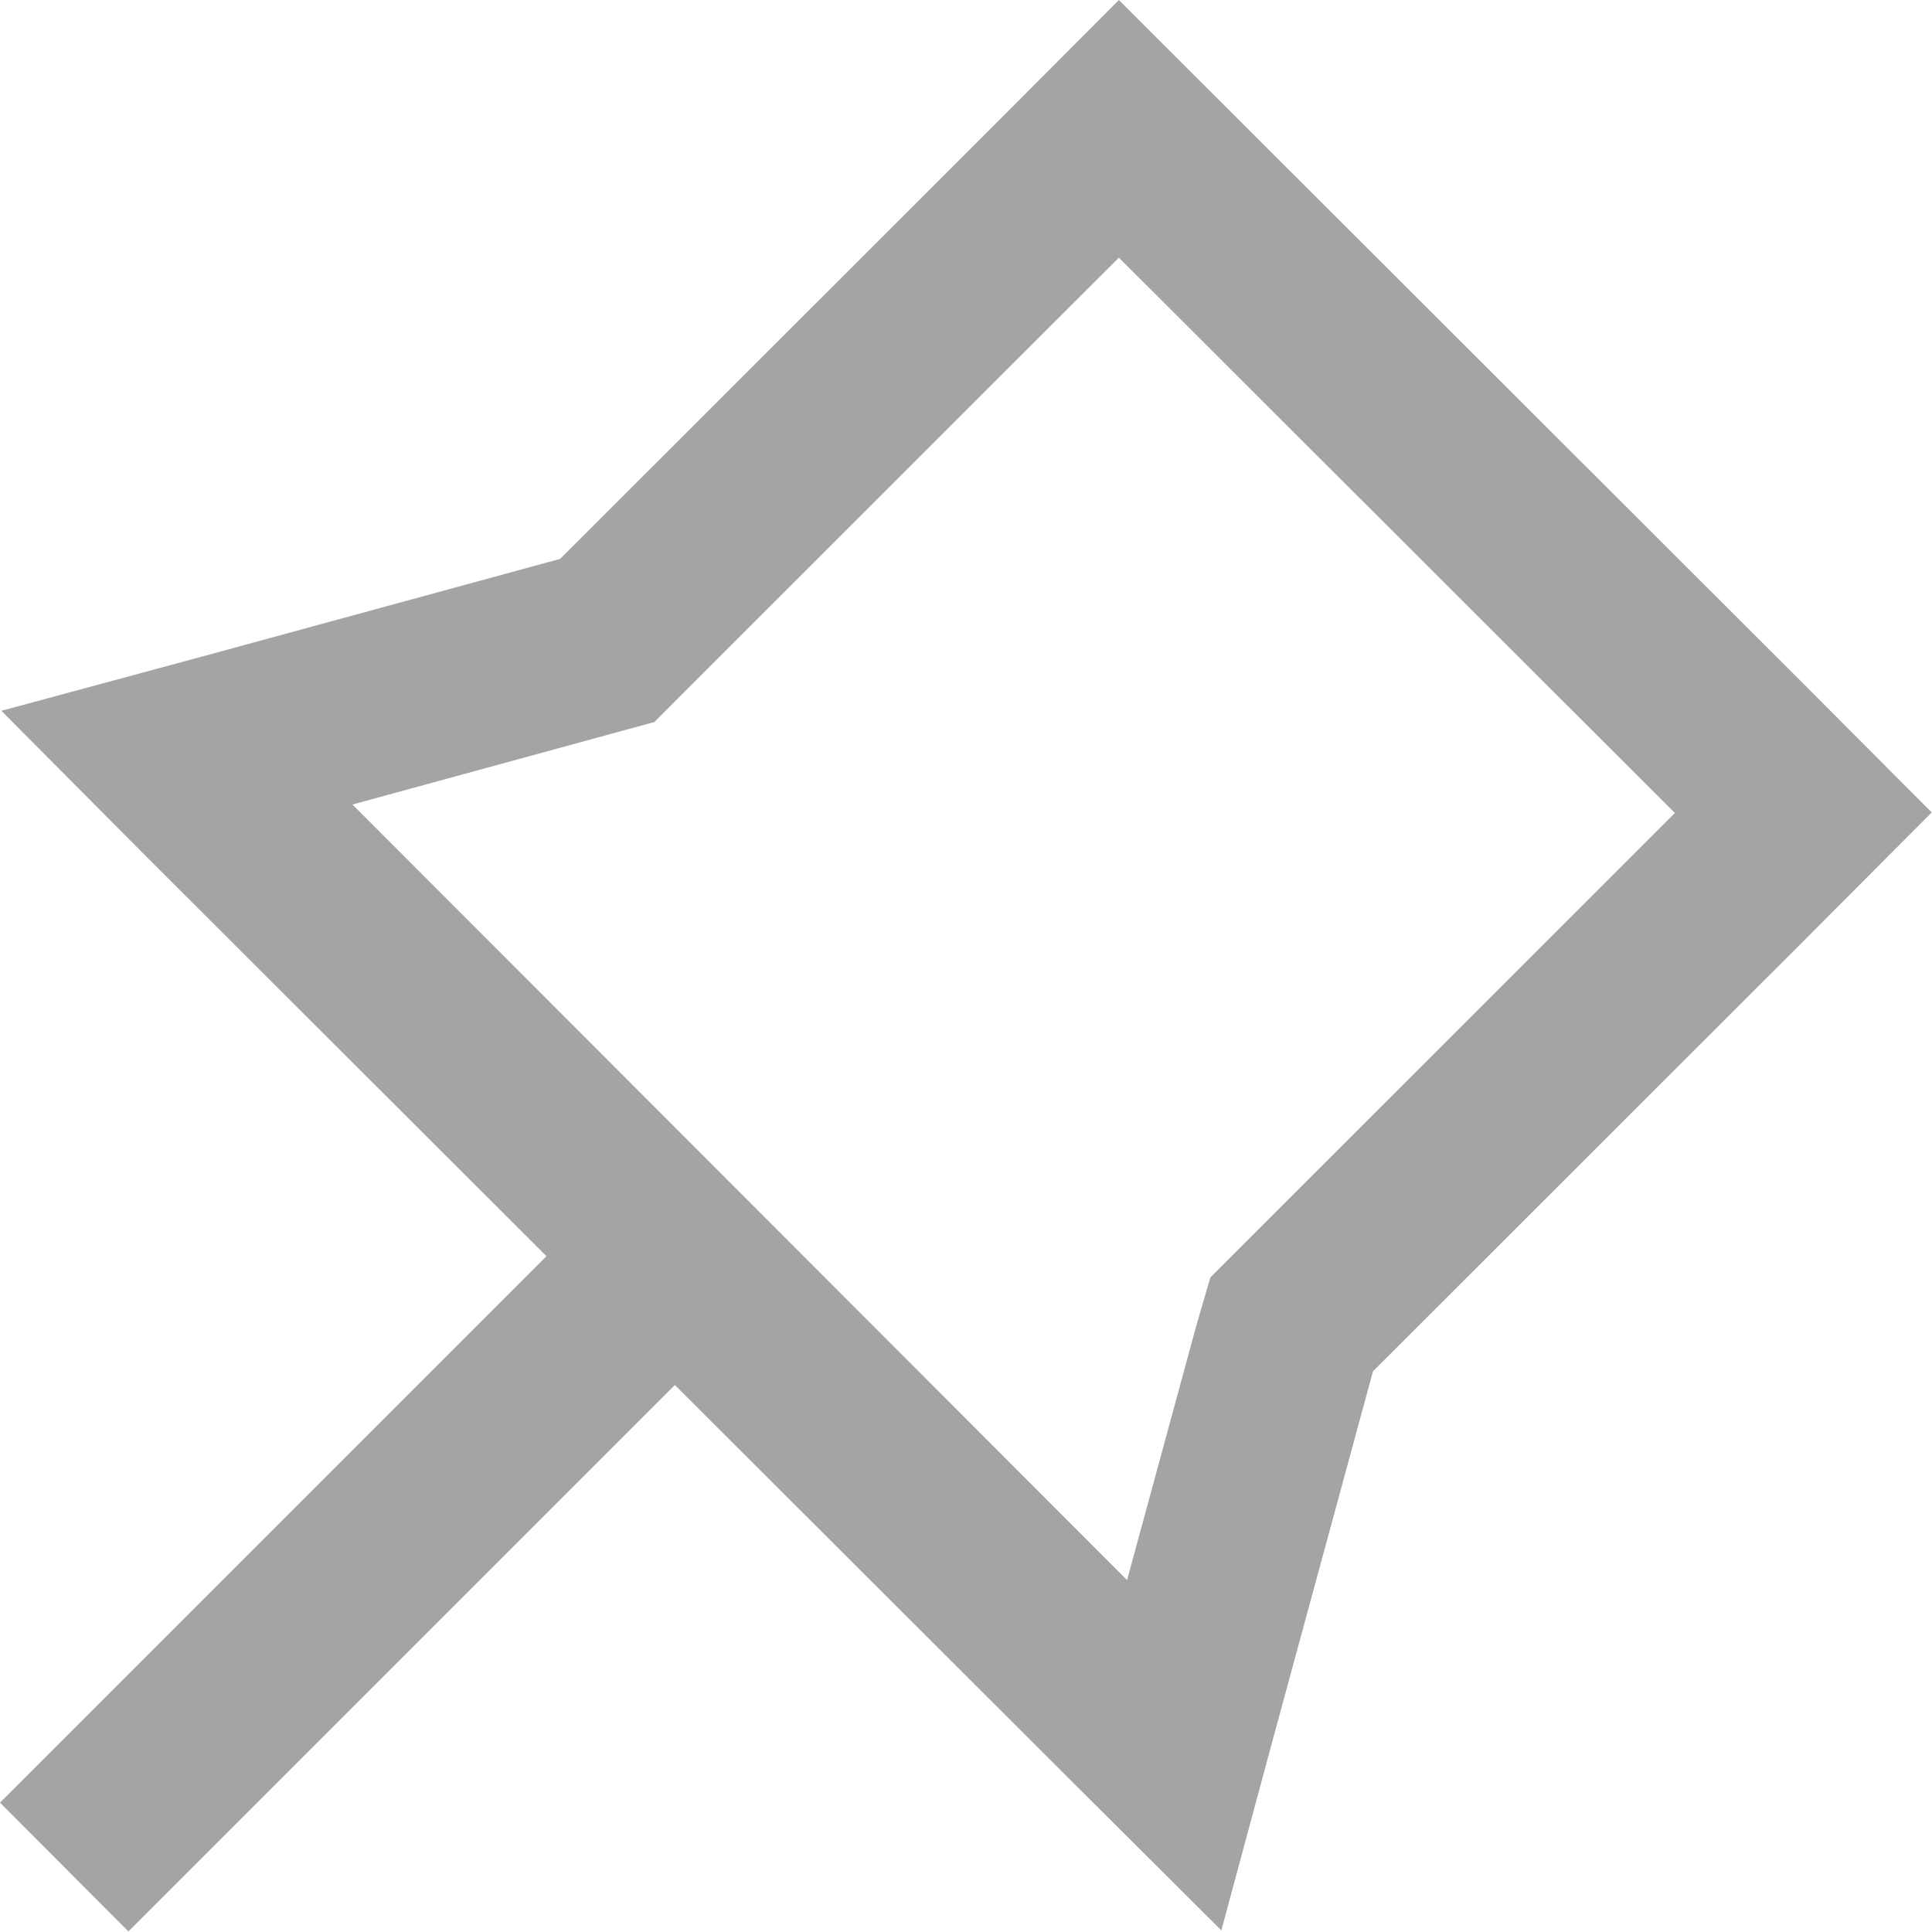
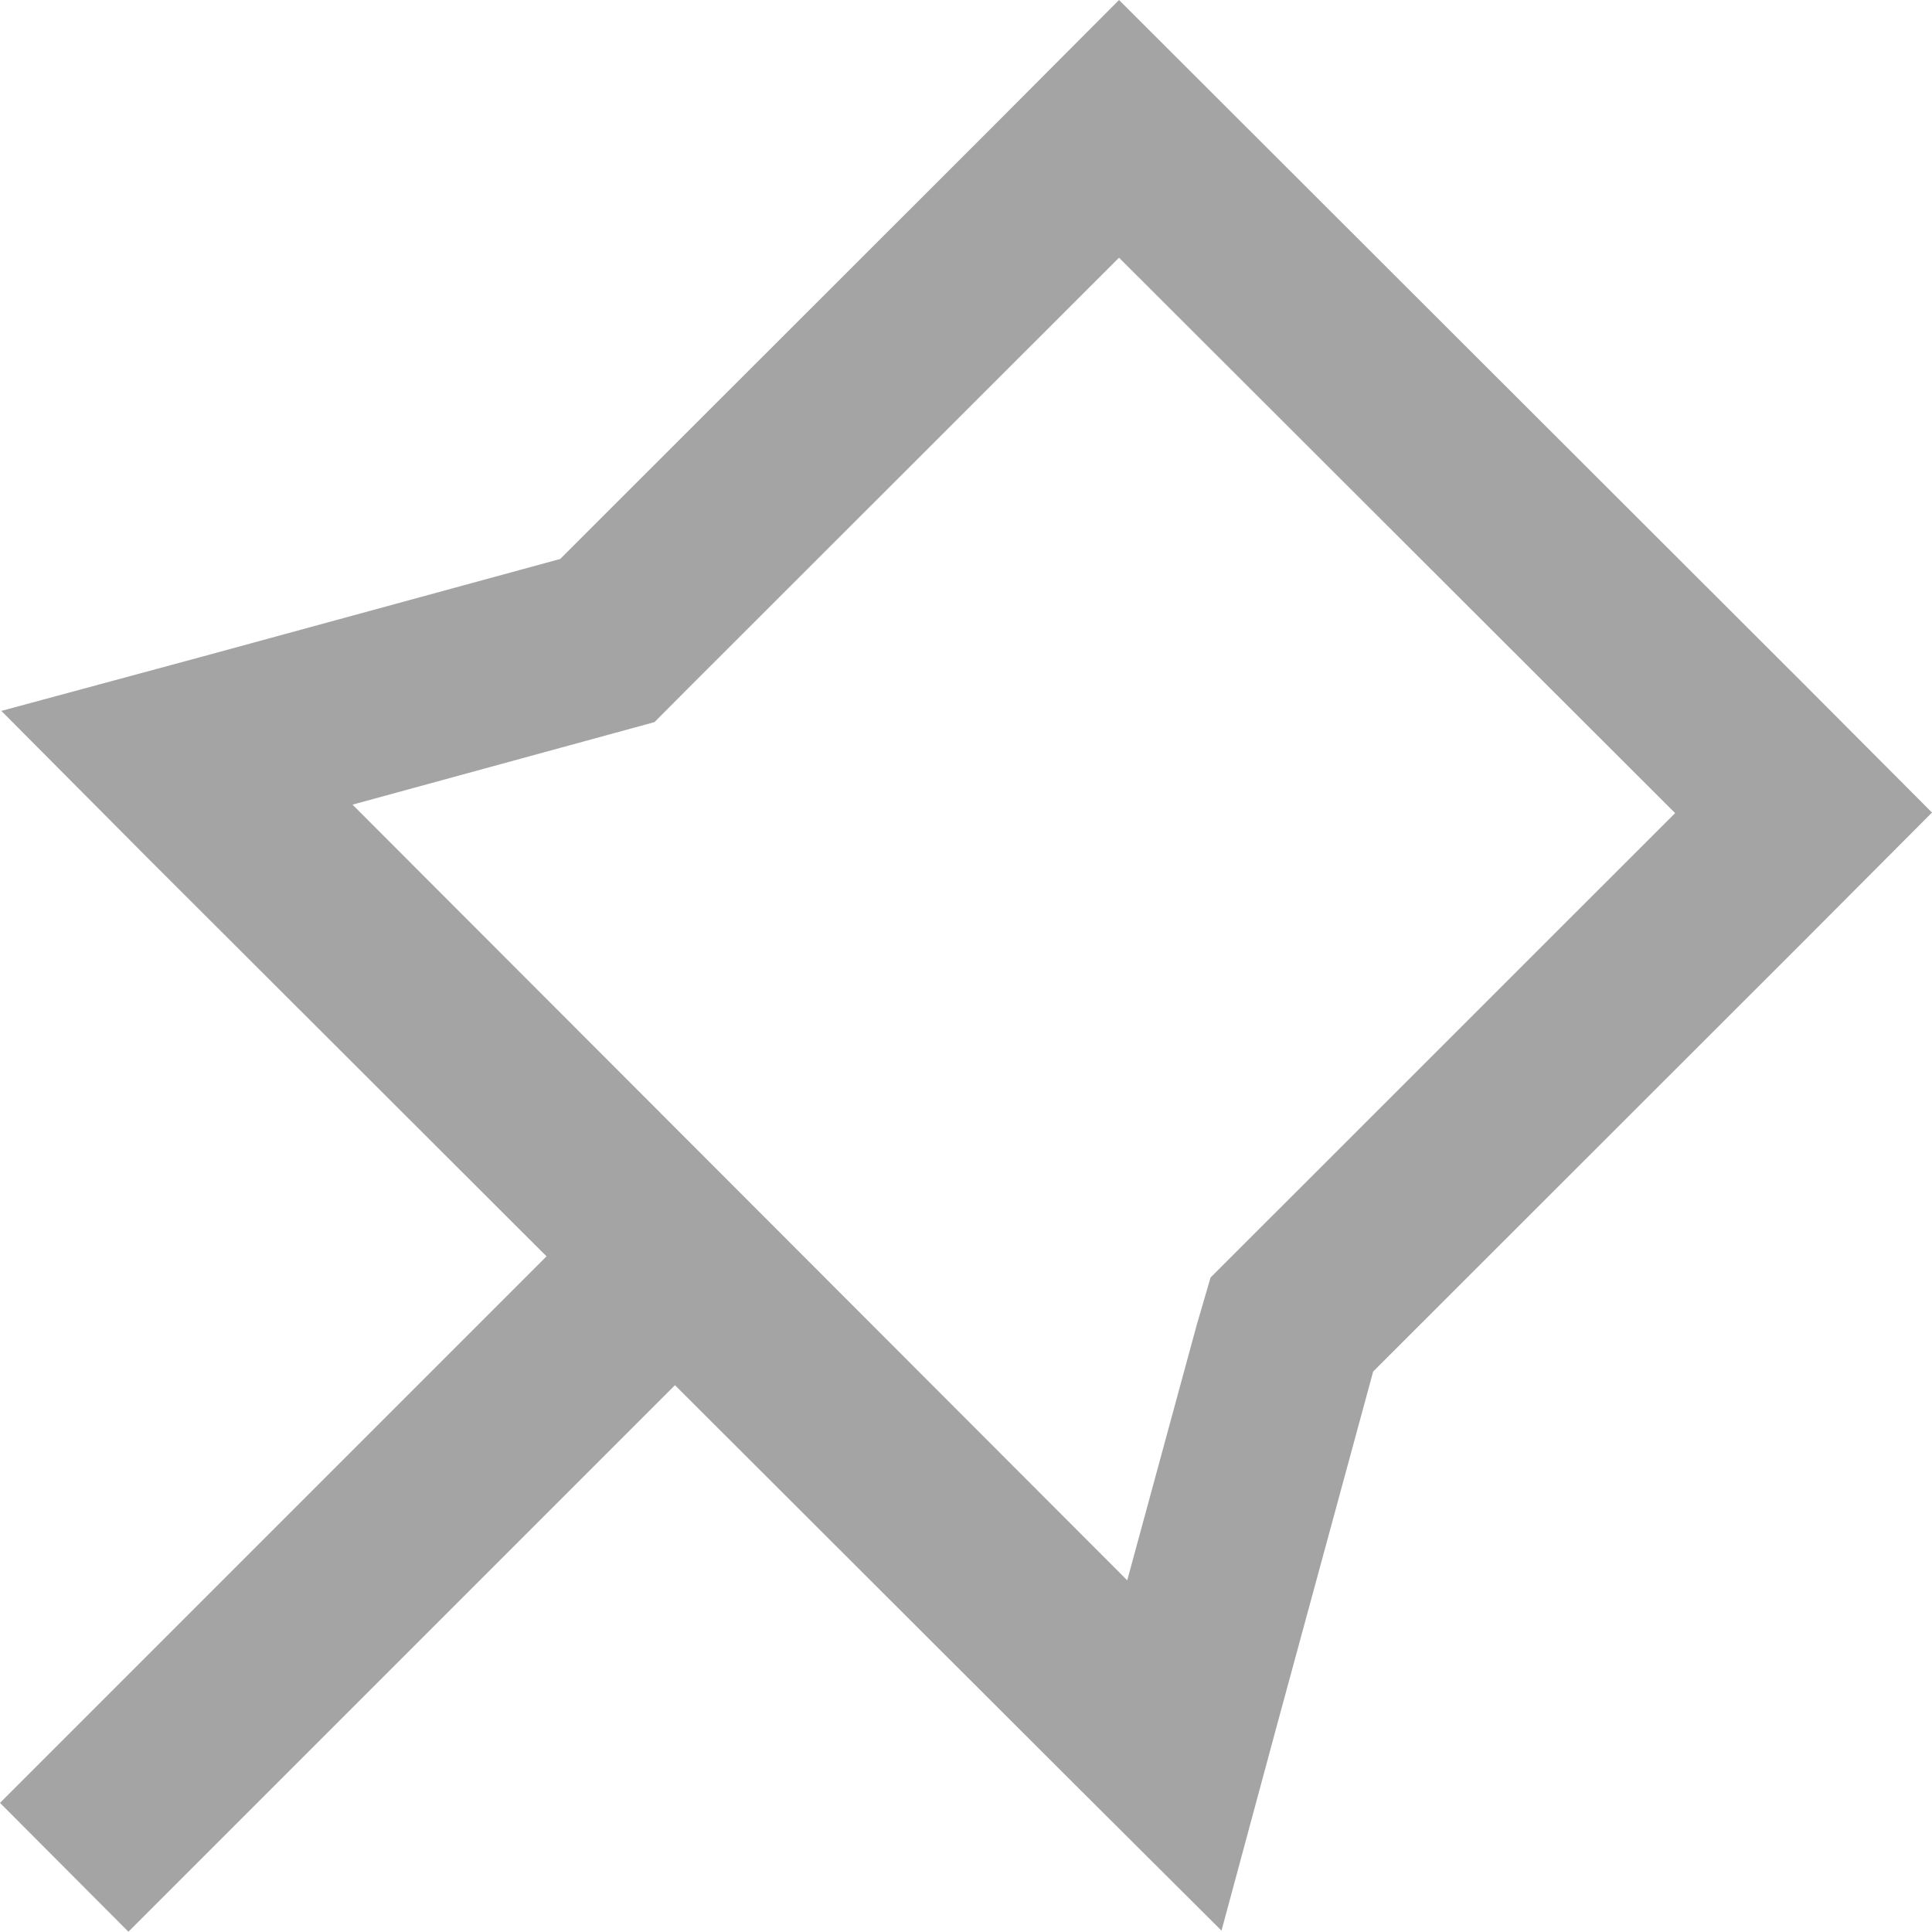
- <svg xmlns="http://www.w3.org/2000/svg" width="14.14" height="14.142" viewBox="0 0 14.14 14.142">
-   <path id="icon-favorite" d="M1757.57,366.408l.34-.093.25-.251,3.15-3.148,4.07,4.065-3.15,3.149-.25.25-.1.342-.51,1.874-5.67-5.677Zm3.74-5.378-.94.943-3.15,3.148-2.61.712-1.48.4,1.08,1.086,2.91,2.906-4,4,.94.943,4-4,2.91,2.906,1.09,1.086.4-1.482.71-2.61,3.15-3.148.94-.943-.94-.943-4.07-4.065Z" transform="translate(-1753.12 -361.03)" fill="#a4a4a4" fill-rule="evenodd" />
+ <svg xmlns="http://www.w3.org/2000/svg" width="14.14" height="14.14" viewBox="0 0 14.14 14.14">
+   <path fill="#a4a4a4" fill-rule="evenodd" d="M4.45 5.378l.34-.093.25-.251 3.15-3.148 4.07 4.065L9.11 9.1l-.25.25-.1.342-.51 1.874-5.67-5.677zM8.19 0l-.94.943L4.1 4.091l-2.61.712-1.48.4 1.08 1.086L4 9.195l-4 4 .94.943 4-4 2.91 2.906 1.09 1.086.4-1.482.71-2.61L13.2 6.89l.94-.943-.94-.943L9.13.939z" />
</svg>
